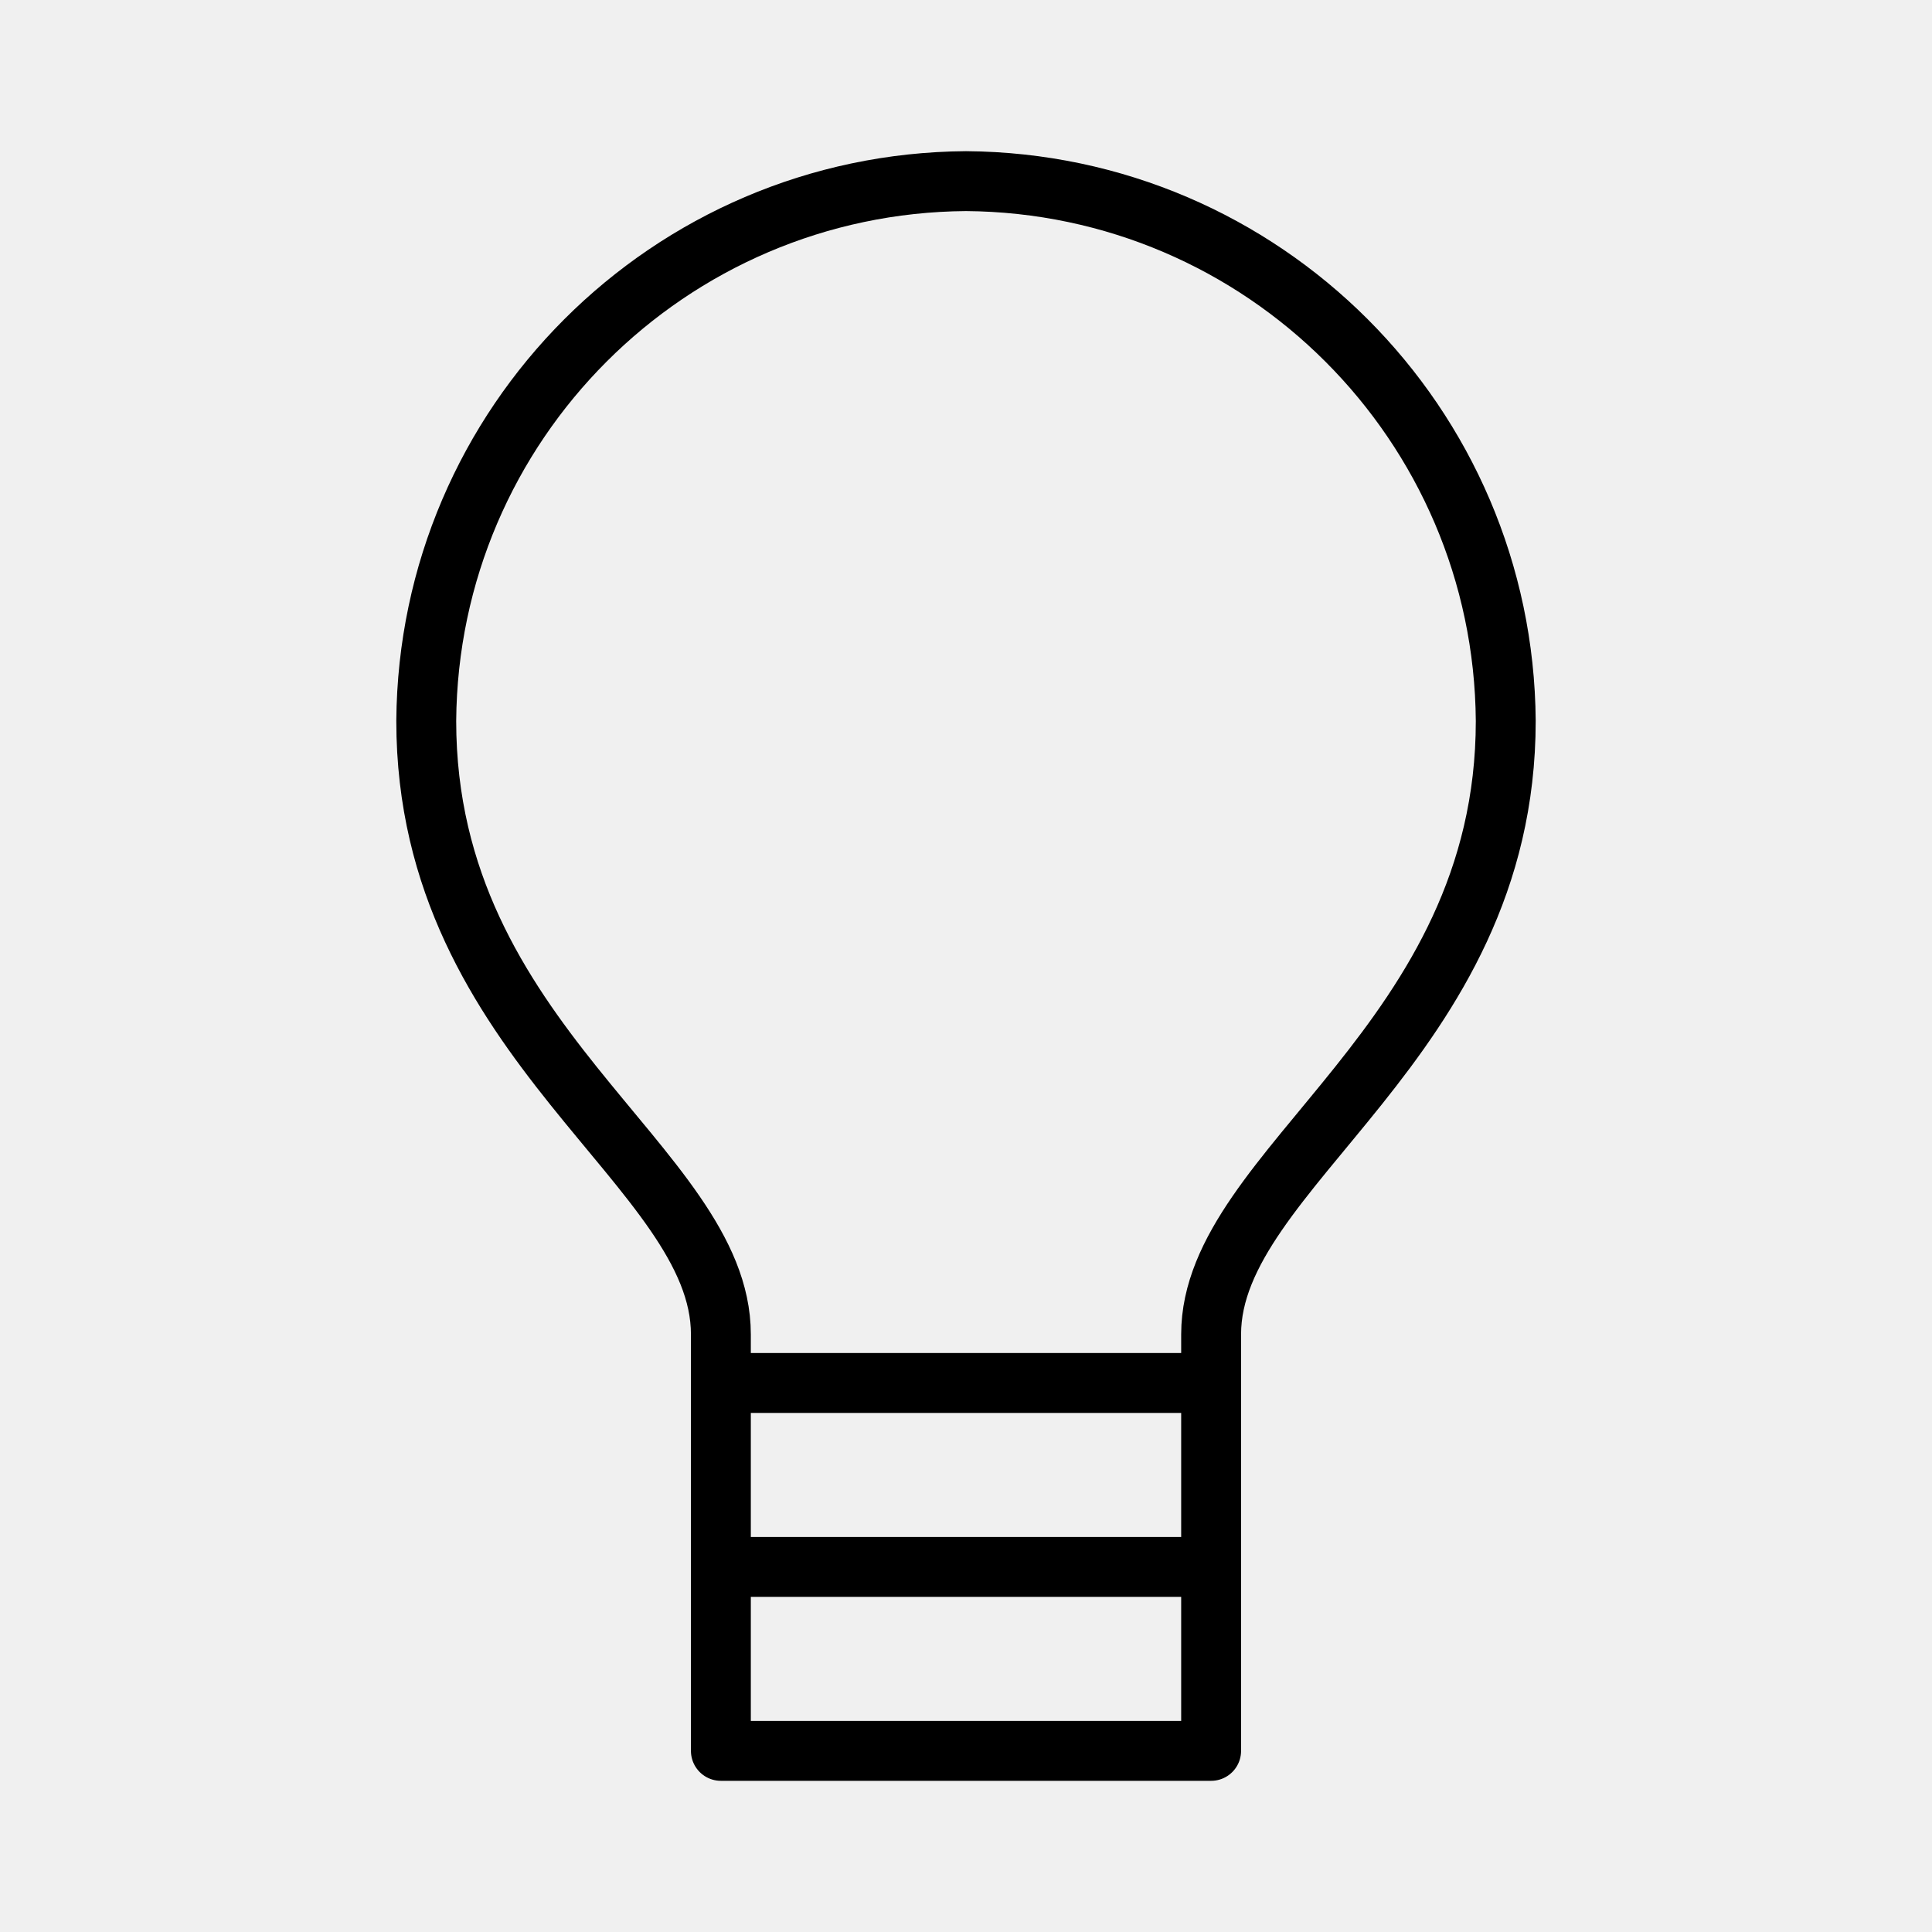
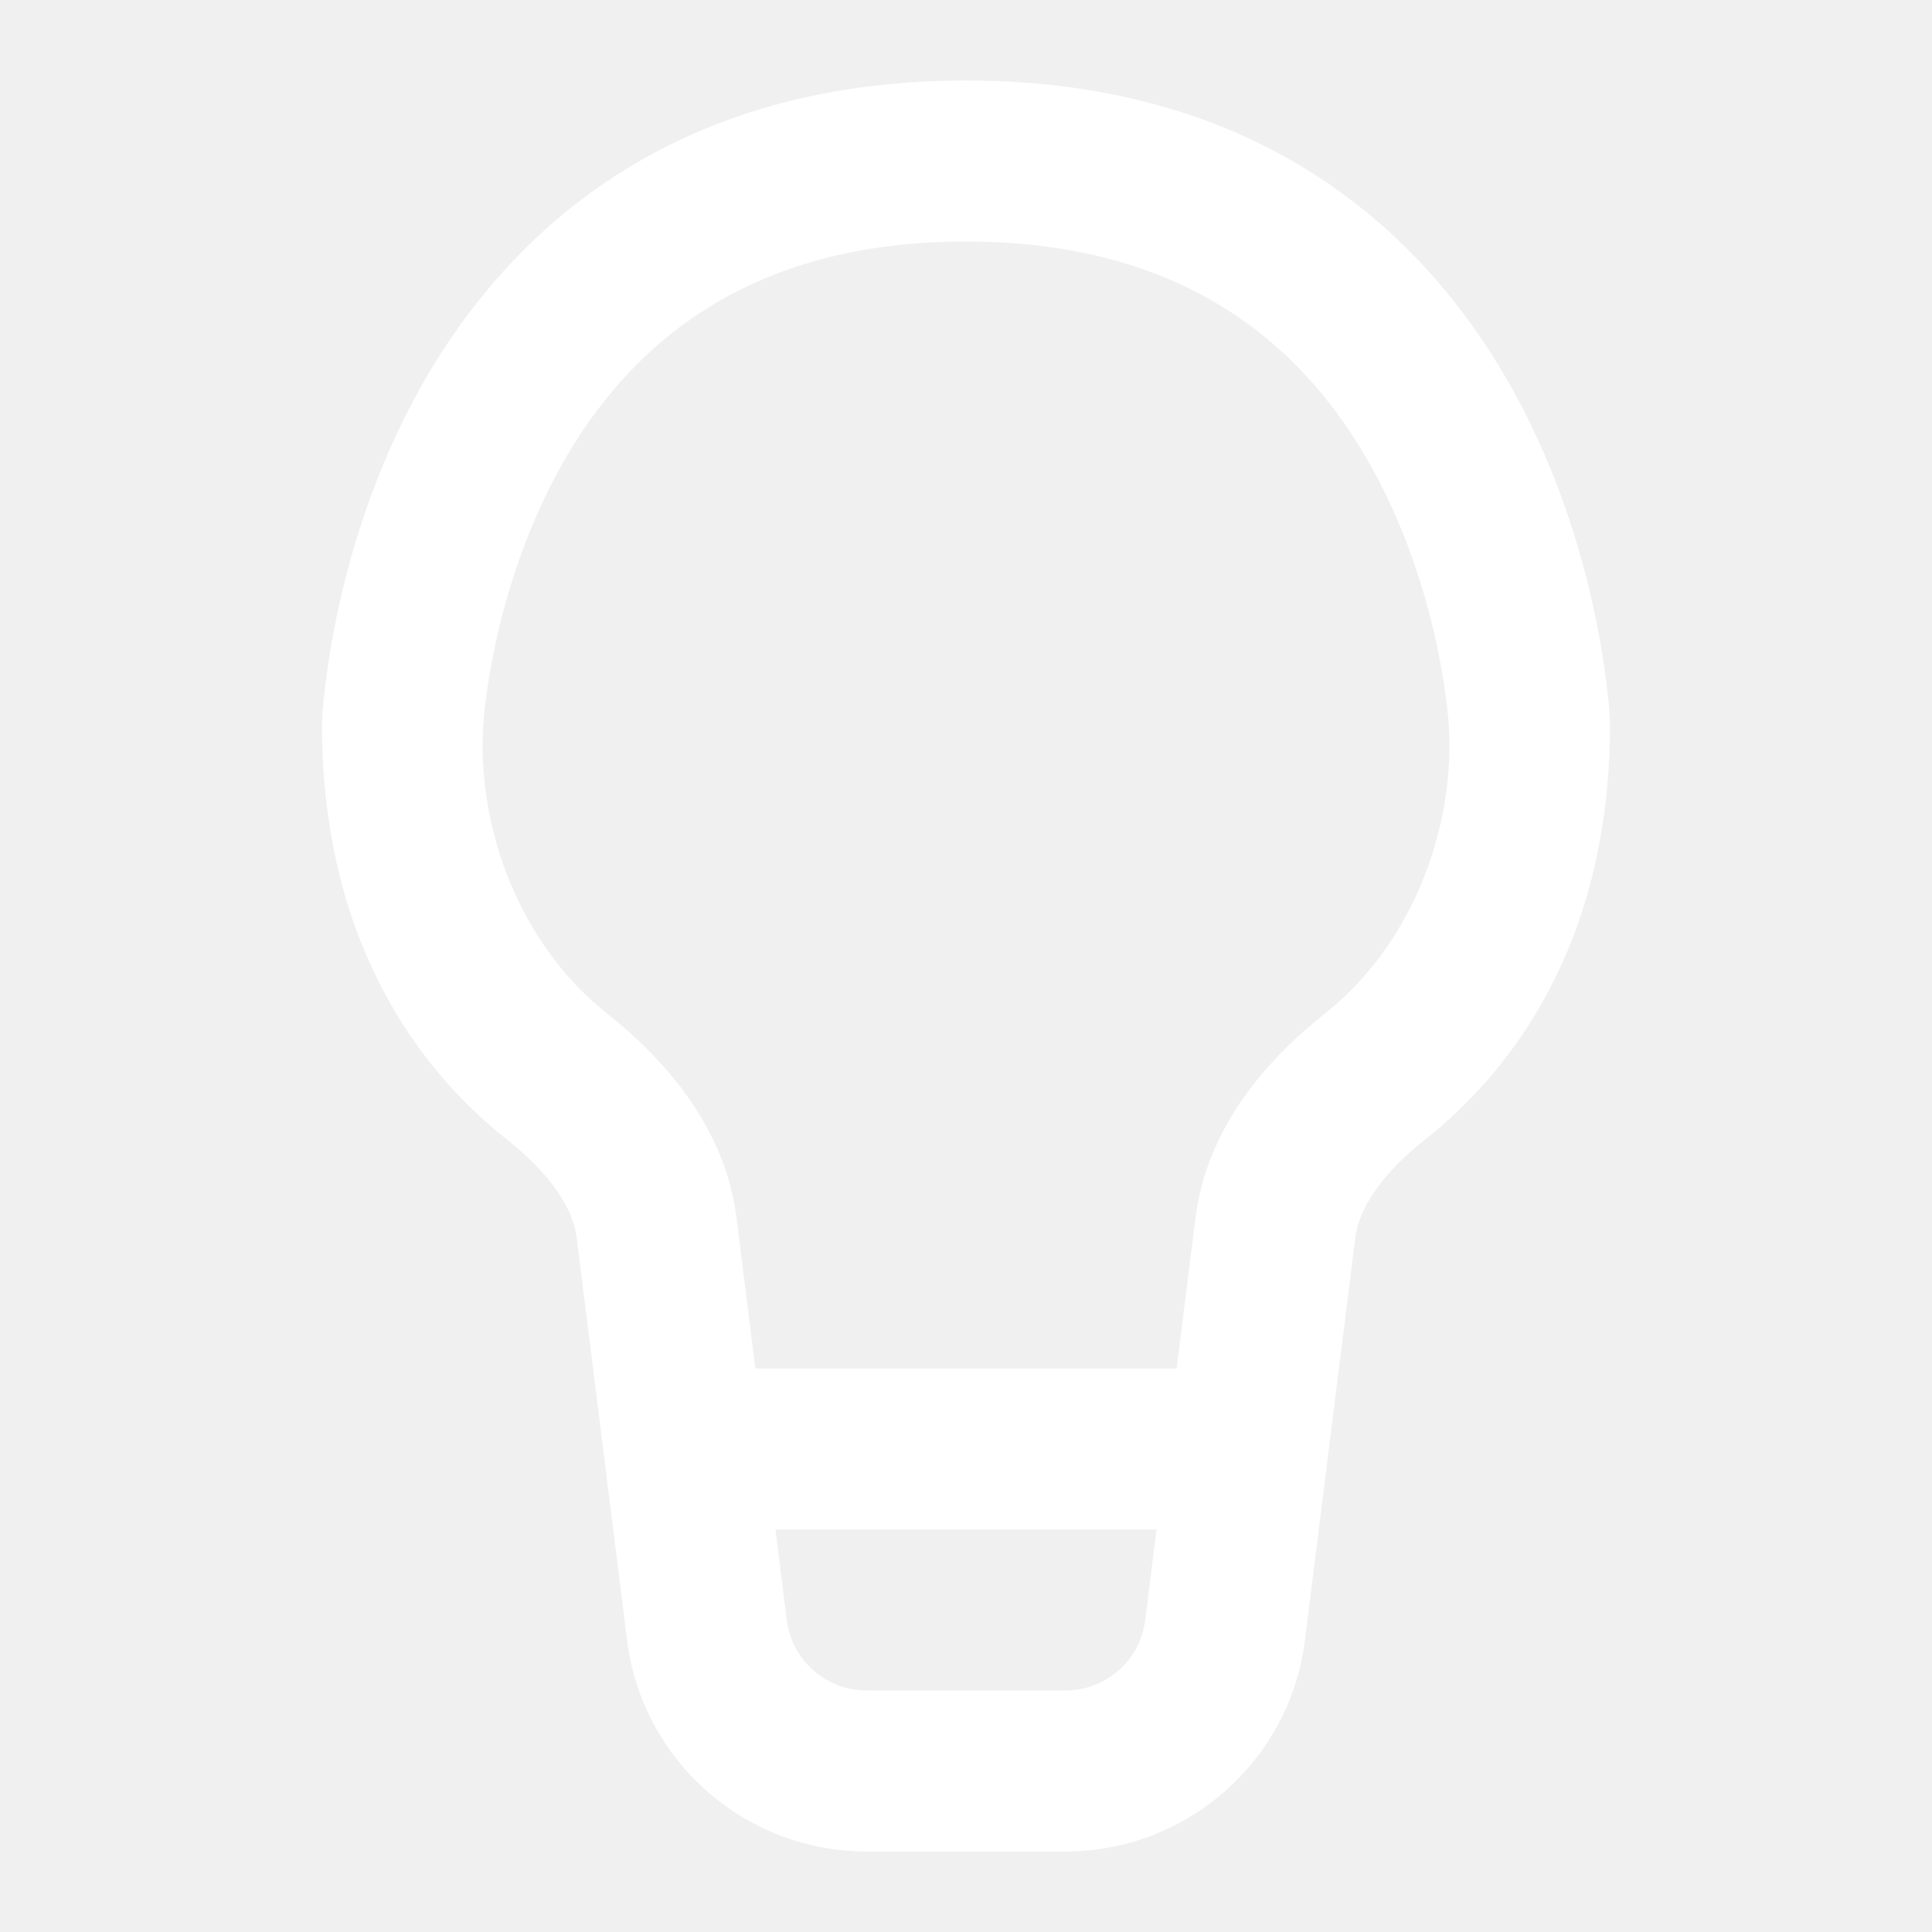
- <svg xmlns="http://www.w3.org/2000/svg" width="256px" height="256px" viewBox="0 0 48.00 48.00" id="Layer_2" data-name="Layer 2" fill="#000000" stroke="#000000" stroke-width="1.488">
-   <g id="SVGRepo_bgCarrier" stroke-width="0" />
-   <g id="SVGRepo_tracerCarrier" stroke-linecap="round" stroke-linejoin="round" />
-   <g id="SVGRepo_iconCarrier">
-     <defs>
-       <style>.cls-1{fill:none;stroke:#000000;stroke-linecap:round;stroke-linejoin:round;}</style>
-     </defs>
-     <path class="cls-1" d="M24,4.5A13.51,13.51,0,0,1,37.41,17.91c0,8-7.32,11.09-7.32,15.24v1.21H17.91V33.15c0-4.17-7.32-7.21-7.32-15.24A13.51,13.51,0,0,1,24,4.5ZM17.91,34.36H30.09v4.57H17.91Zm0,4.57H30.09V43.5H17.91Z" />
-   </g>
+ <svg xmlns="http://www.w3.org/2000/svg" width="800px" height="800px" viewBox="0 0 24 24" fill="white">
+   <path fill-rule="evenodd" clip-rule="evenodd" d="M12 1C8.206 1 6.151 3.029 5.103 5.037C4.591 6.019 4.318 6.989 4.172 7.707C4.099 8.068 4.057 8.371 4.032 8.588C4.017 8.724 4 8.863 4 9C4 11.722 5.232 13.314 6.294 14.153C6.823 14.571 7.117 14.999 7.164 15.375L7.789 20.372C7.976 21.873 9.253 23 10.766 23H13.234C14.747 23 16.024 21.873 16.211 20.372L16.836 15.375C16.883 14.999 17.177 14.571 17.706 14.153C18.768 13.314 20 11.722 20 9C20 8.863 19.983 8.724 19.968 8.588C19.943 8.371 19.901 8.068 19.828 7.707C19.682 6.989 19.409 6.019 18.897 5.037C17.849 3.029 15.794 1 12 1ZM7.535 12.585C6.438 11.718 5.865 10.193 6.02 8.811C6.039 8.644 6.072 8.4 6.132 8.105C6.253 7.511 6.475 6.731 6.876 5.963C7.655 4.471 9.1 3 12 3C14.9 3 16.345 4.471 17.124 5.963C17.525 6.731 17.747 7.511 17.868 8.105C17.927 8.4 17.961 8.644 17.98 8.811C18.135 10.193 17.562 11.718 16.465 12.585C15.785 13.122 14.995 13.974 14.851 15.127L14.617 17H9.383L9.149 15.127C9.005 13.974 8.215 13.122 7.535 12.585ZM9.633 19L9.773 20.124C9.836 20.625 10.261 21 10.766 21H13.234C13.739 21 14.164 20.625 14.227 20.124L14.367 19H9.633Z" fill="white" />
</svg>
